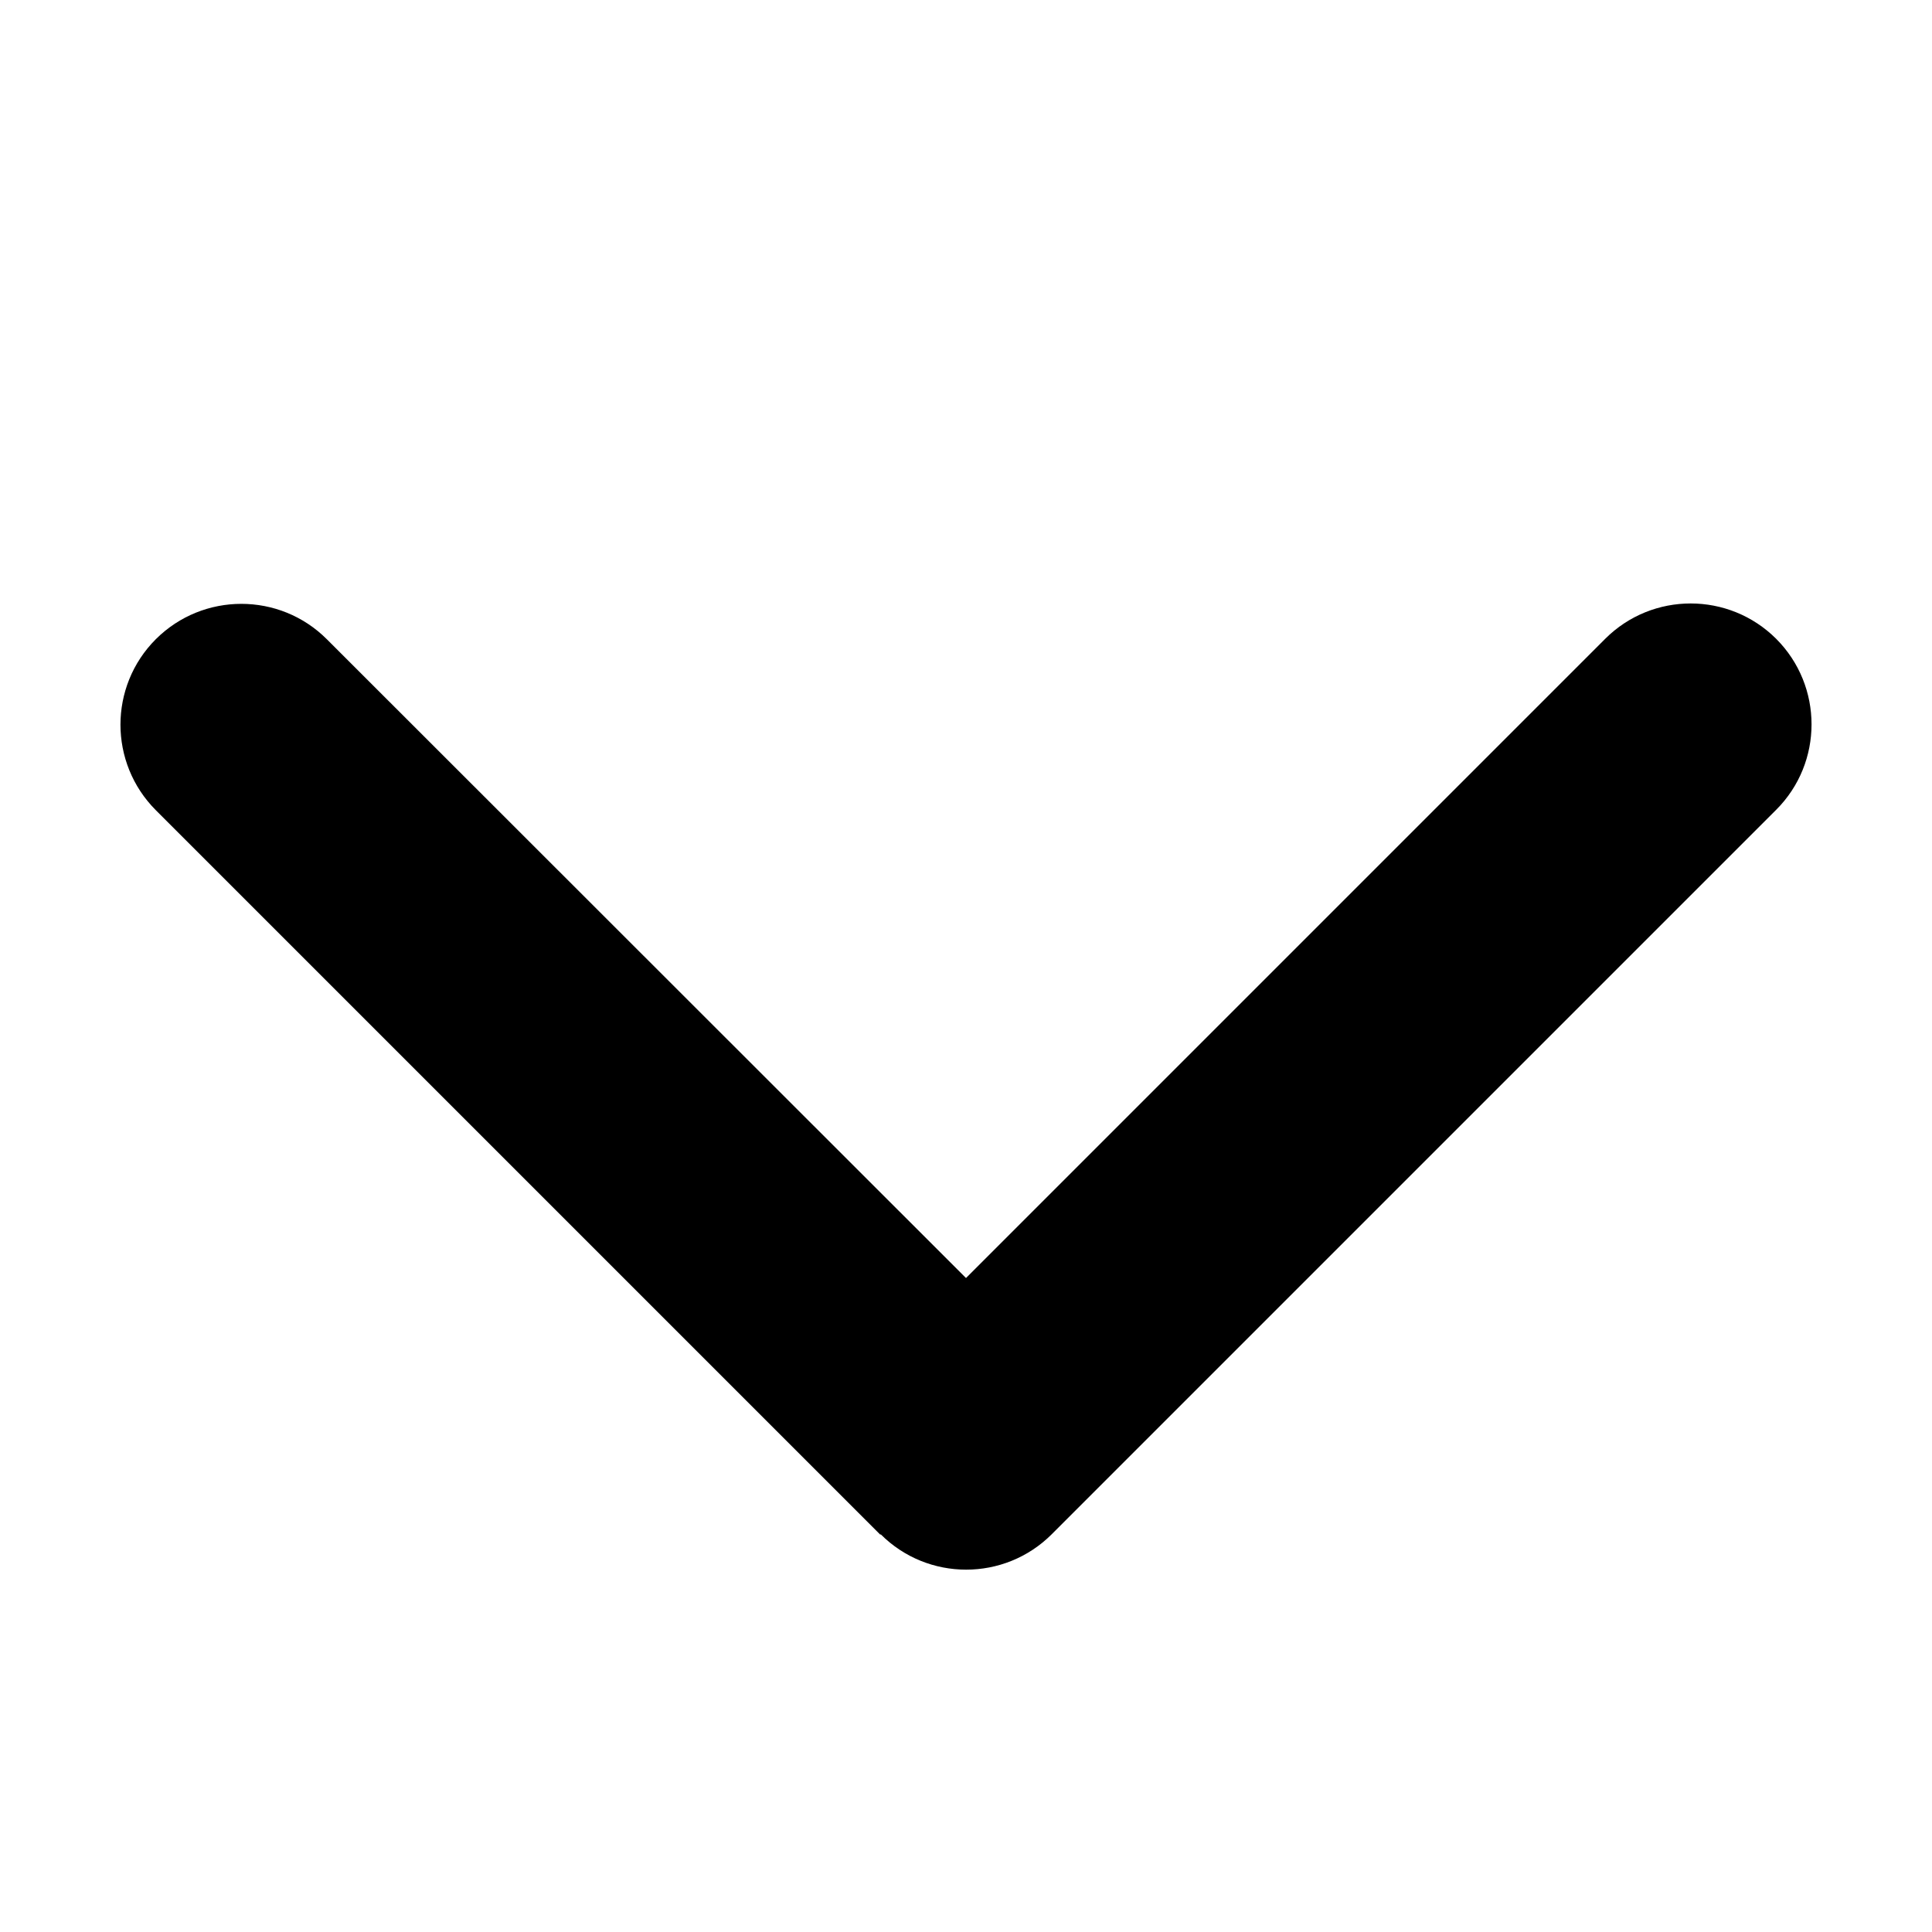
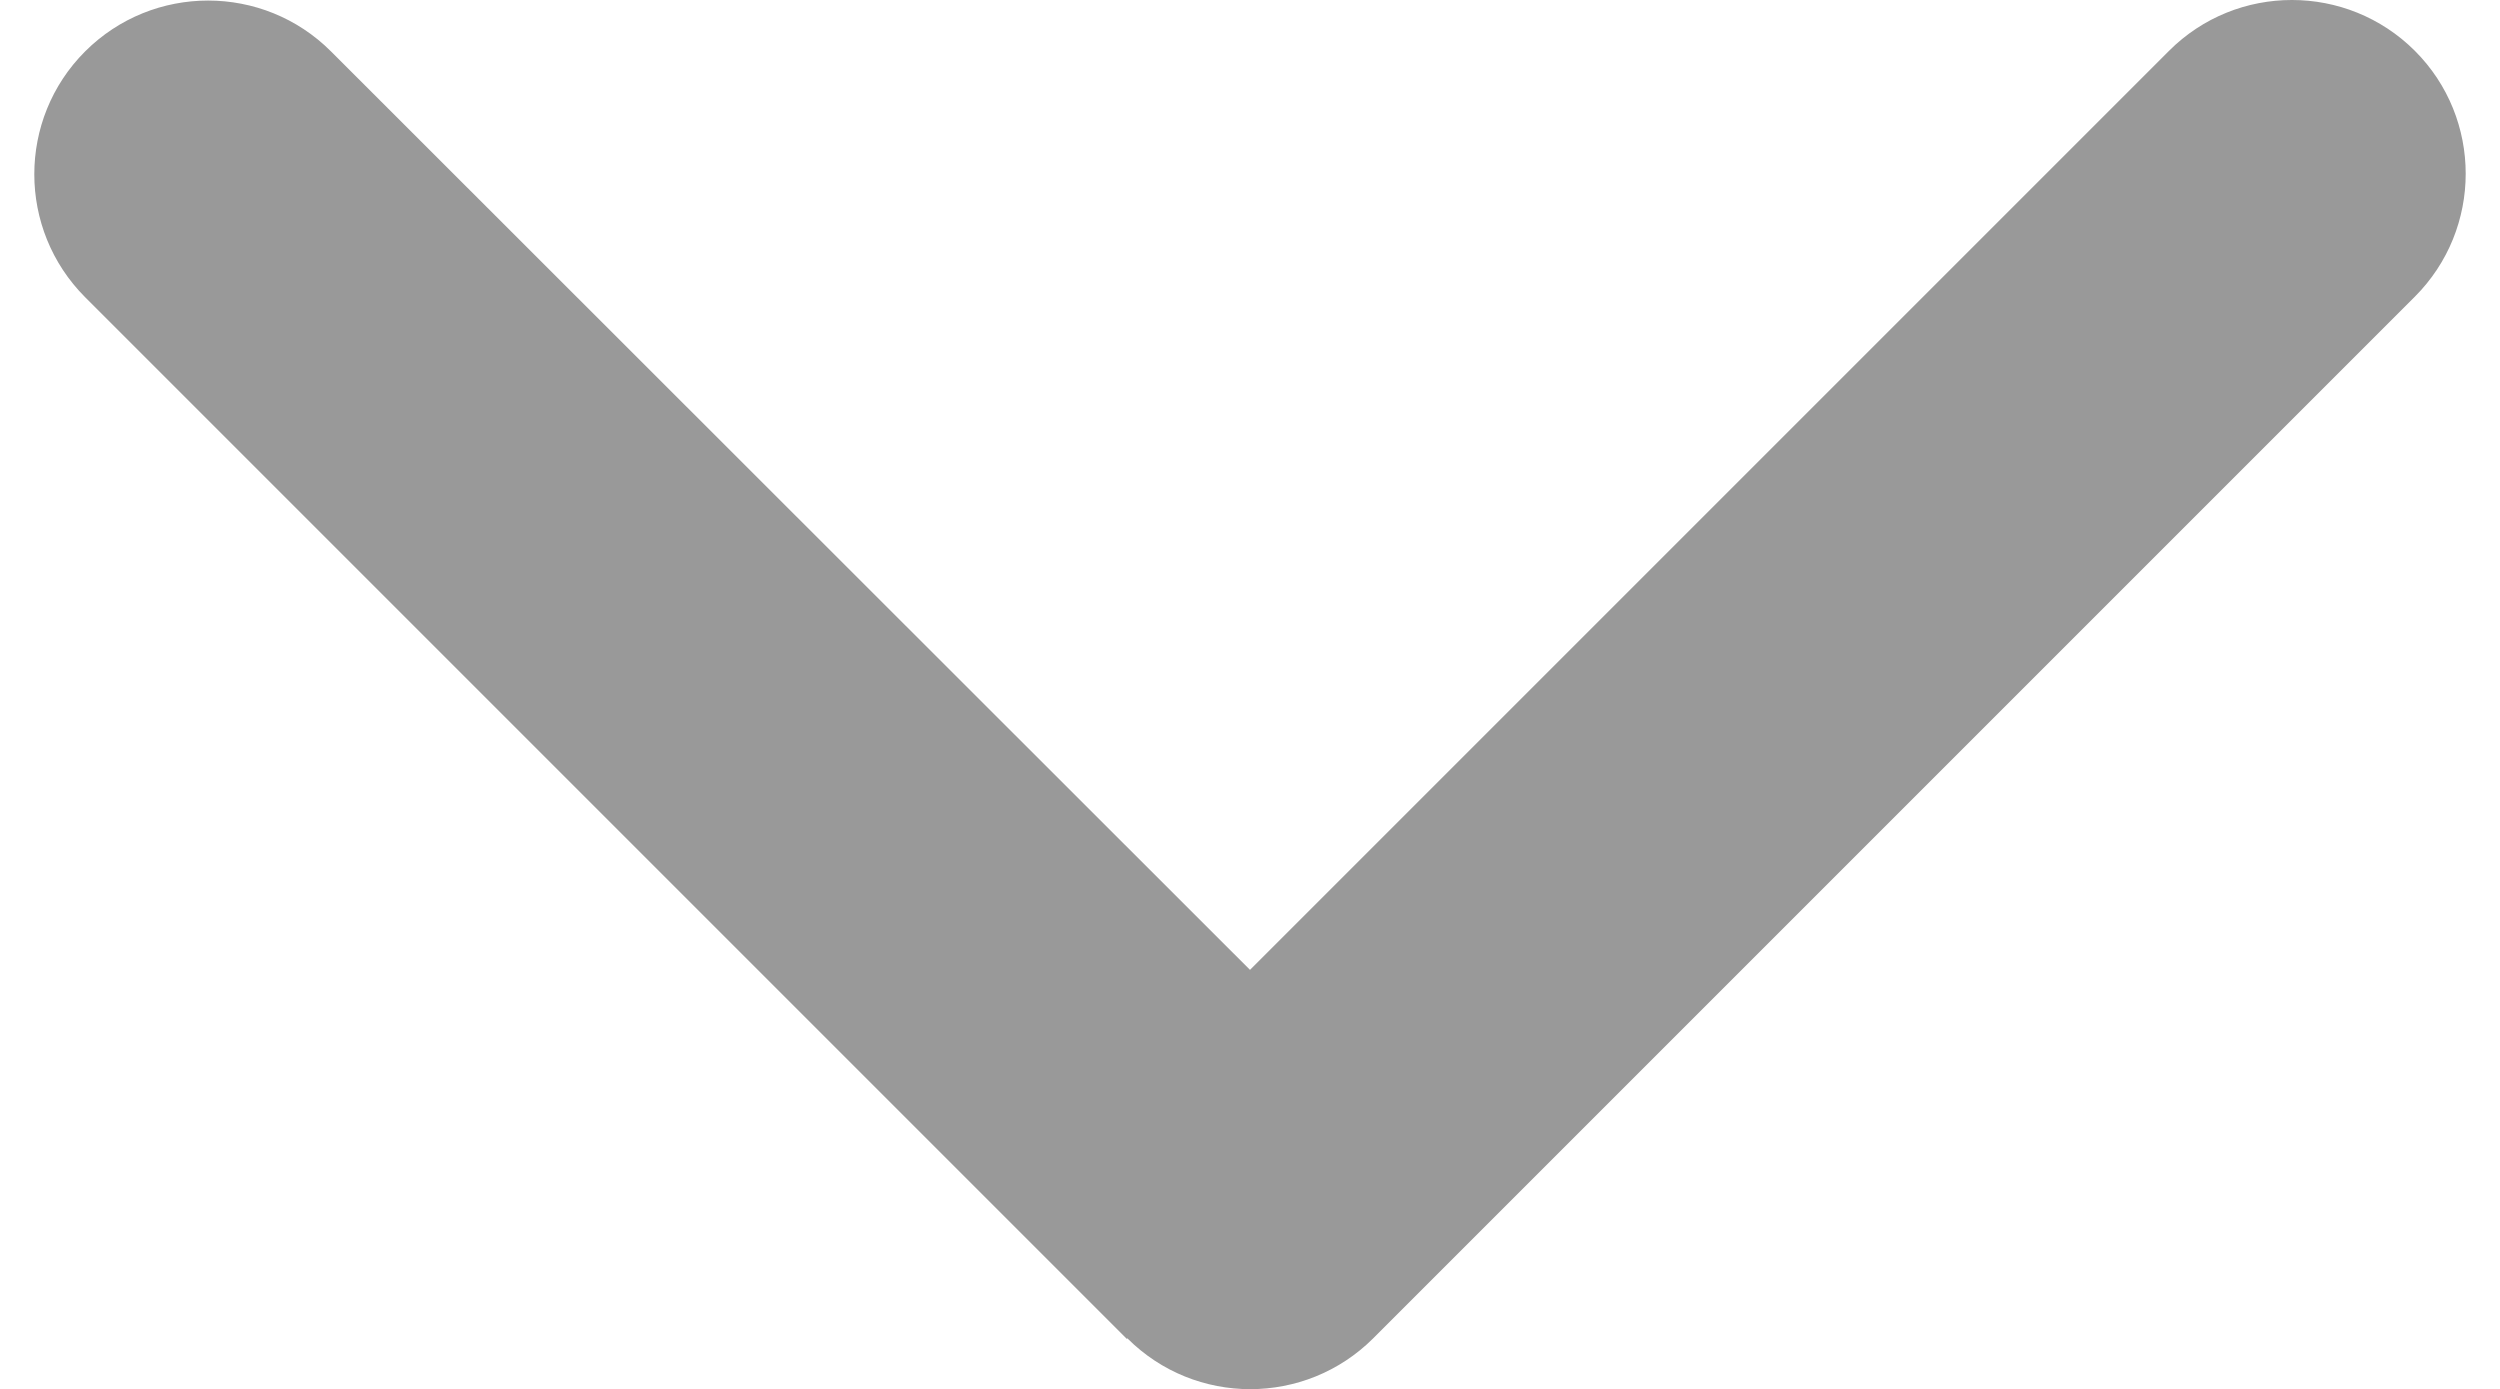
- <svg xmlns="http://www.w3.org/2000/svg" width="20" height="20" viewBox="0 0 20 20" fill="none">
-   <path d="M9.117 15.883C9.605 16.371 10.398 16.371 10.887 15.883L18.387 8.383C18.875 7.895 18.875 7.102 18.387 6.613C17.898 6.125 17.105 6.125 16.617 6.613L10 13.23L3.383 6.617C2.895 6.129 2.102 6.129 1.613 6.617C1.125 7.105 1.125 7.898 1.613 8.387L9.113 15.887L9.117 15.883Z" fill="black" />
+ <svg xmlns="http://www.w3.org/2000/svg" width="18" height="10" viewBox="0 0 18 10" fill="none">
+   <path d="M8.117 9.636C8.605 10.124 9.398 10.124 9.887 9.636L17.387 2.136C17.875 1.647 17.875 0.854 17.387 0.366C16.898 -0.122 16.105 -0.122 15.617 0.366L9 6.983L2.383 0.37C1.895 -0.118 1.102 -0.118 0.613 0.37C0.125 0.858 0.125 1.651 0.613 2.14L8.113 9.64L8.117 9.636Z" fill="#999999" />
</svg>
